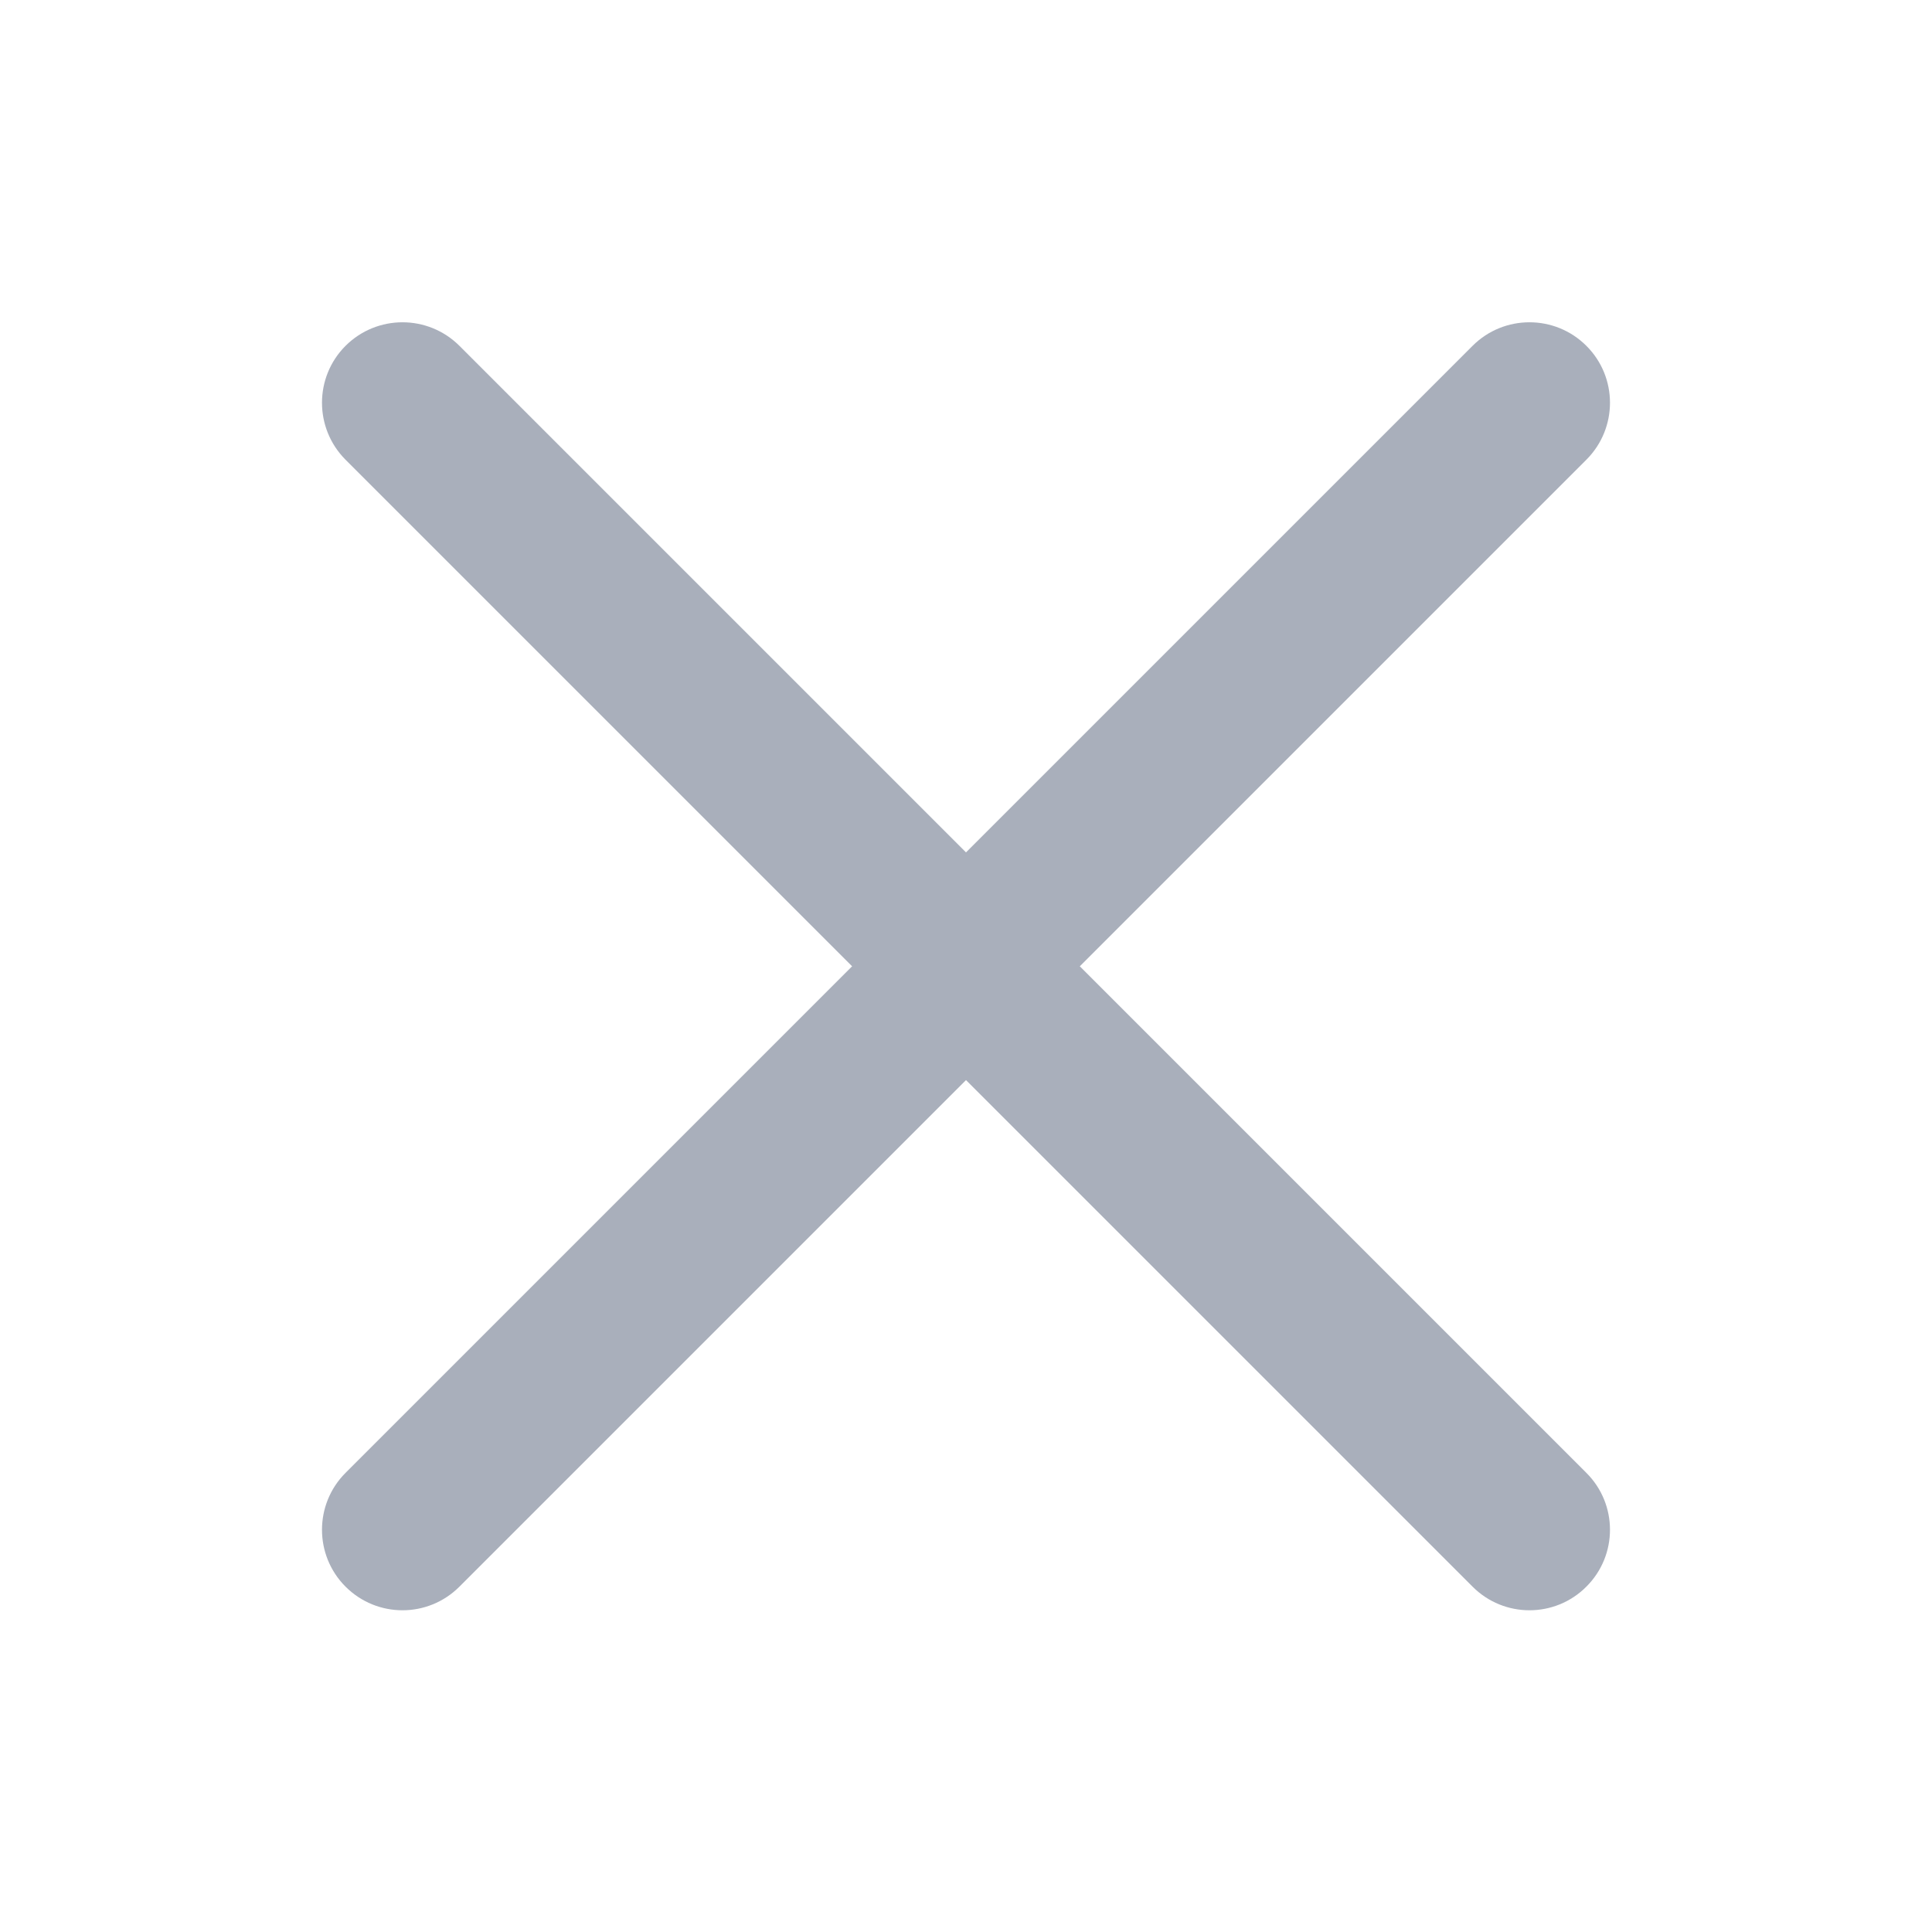
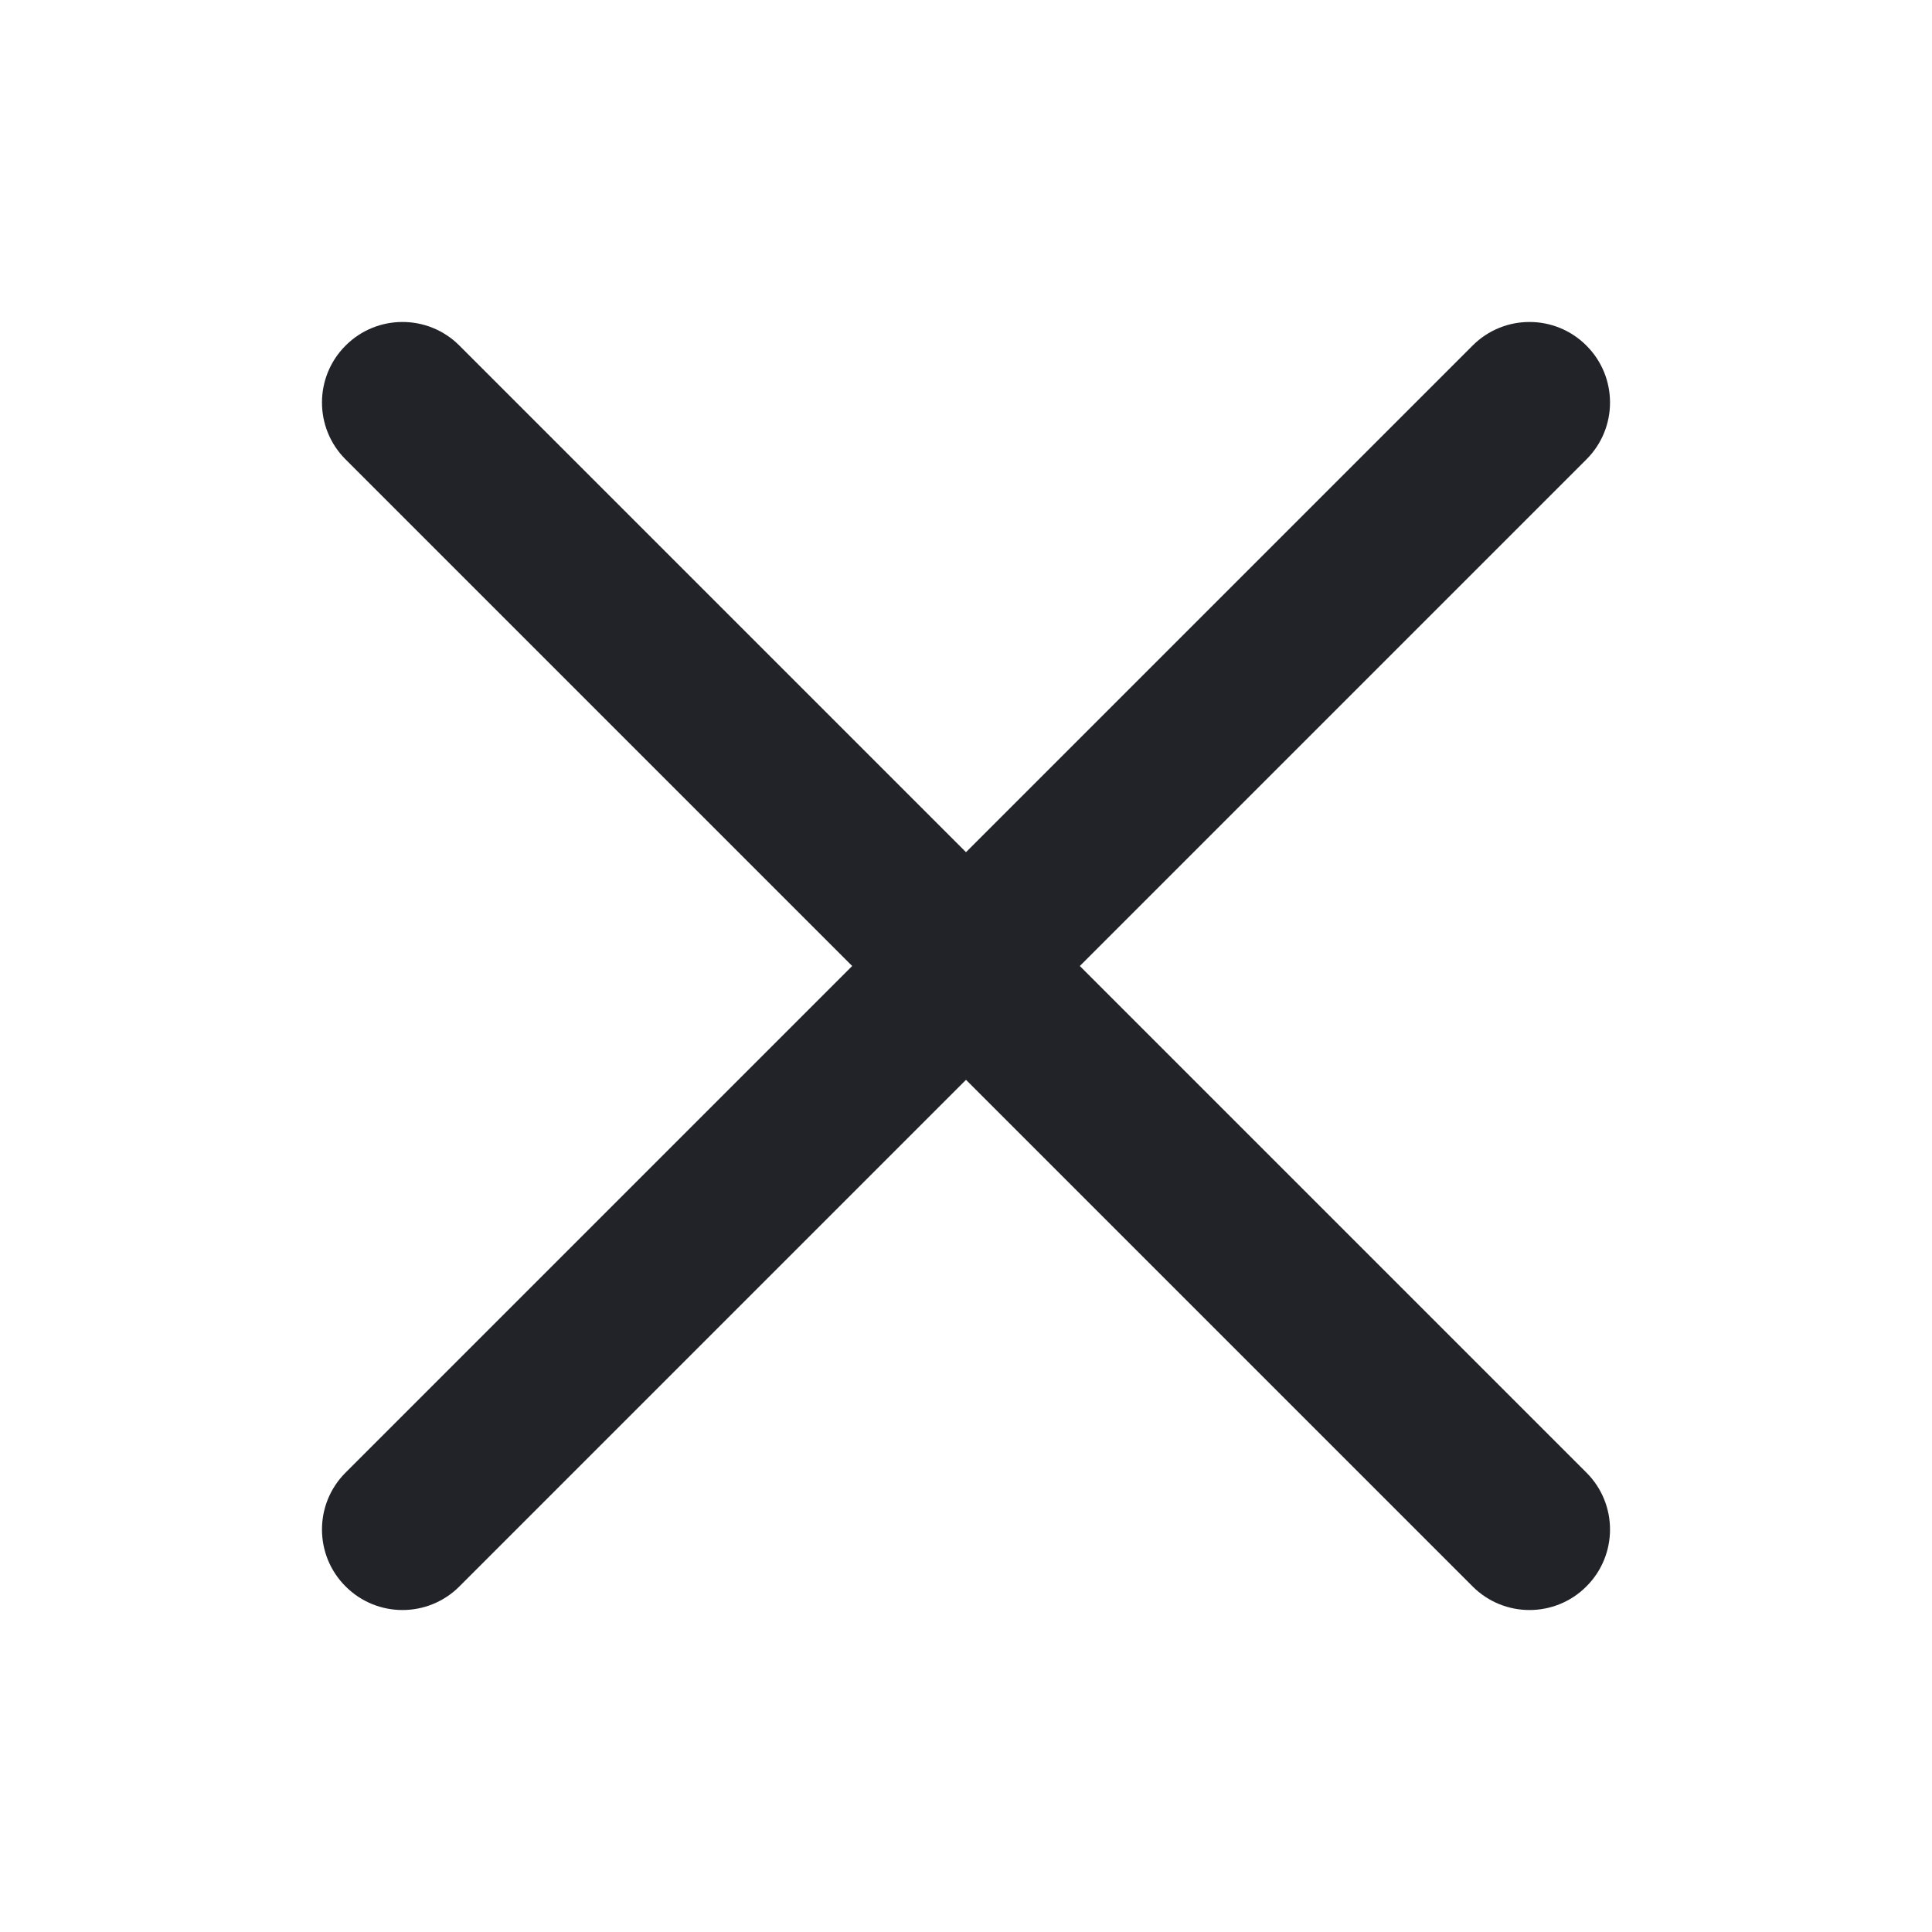
- <svg xmlns="http://www.w3.org/2000/svg" width="20" height="20" viewBox="0 0 20 20" fill="none">
-   <path fill-rule="evenodd" clip-rule="evenodd" d="M15.244 16.425C15.569 16.751 16.097 16.751 16.422 16.425C16.748 16.1 16.748 15.572 16.422 15.247L11.178 10.003L16.422 4.759C16.748 4.433 16.748 3.905 16.422 3.58C16.097 3.255 15.569 3.255 15.244 3.58L10 8.824L4.756 3.58C4.43 3.255 3.903 3.255 3.577 3.58C3.252 3.905 3.252 4.433 3.577 4.759L8.821 10.003L3.577 15.247C3.252 15.572 3.252 16.1 3.577 16.425C3.903 16.751 4.43 16.751 4.756 16.425L10 11.181L15.244 16.425Z" fill="#A9AFBB" />
+ <svg xmlns="http://www.w3.org/2000/svg" width="24" height="24" viewBox="0 0 24 24" fill="none">
+   <path fill-rule="evenodd" clip-rule="evenodd" d="M18.293 19.707C18.683 20.098 19.317 20.098 19.707 19.707C20.098 19.317 20.098 18.683 19.707 18.293L13.414 12L19.707 5.707C20.098 5.317 20.098 4.683 19.707 4.293C19.317 3.902 18.683 3.902 18.293 4.293L12 10.586L5.707 4.293C5.317 3.902 4.683 3.902 4.293 4.293C3.902 4.683 3.902 5.317 4.293 5.707L10.586 12L4.293 18.293C3.902 18.683 3.902 19.317 4.293 19.707C4.683 20.098 5.317 20.098 5.707 19.707L12 13.414L18.293 19.707Z" fill="#212329" />
</svg>
